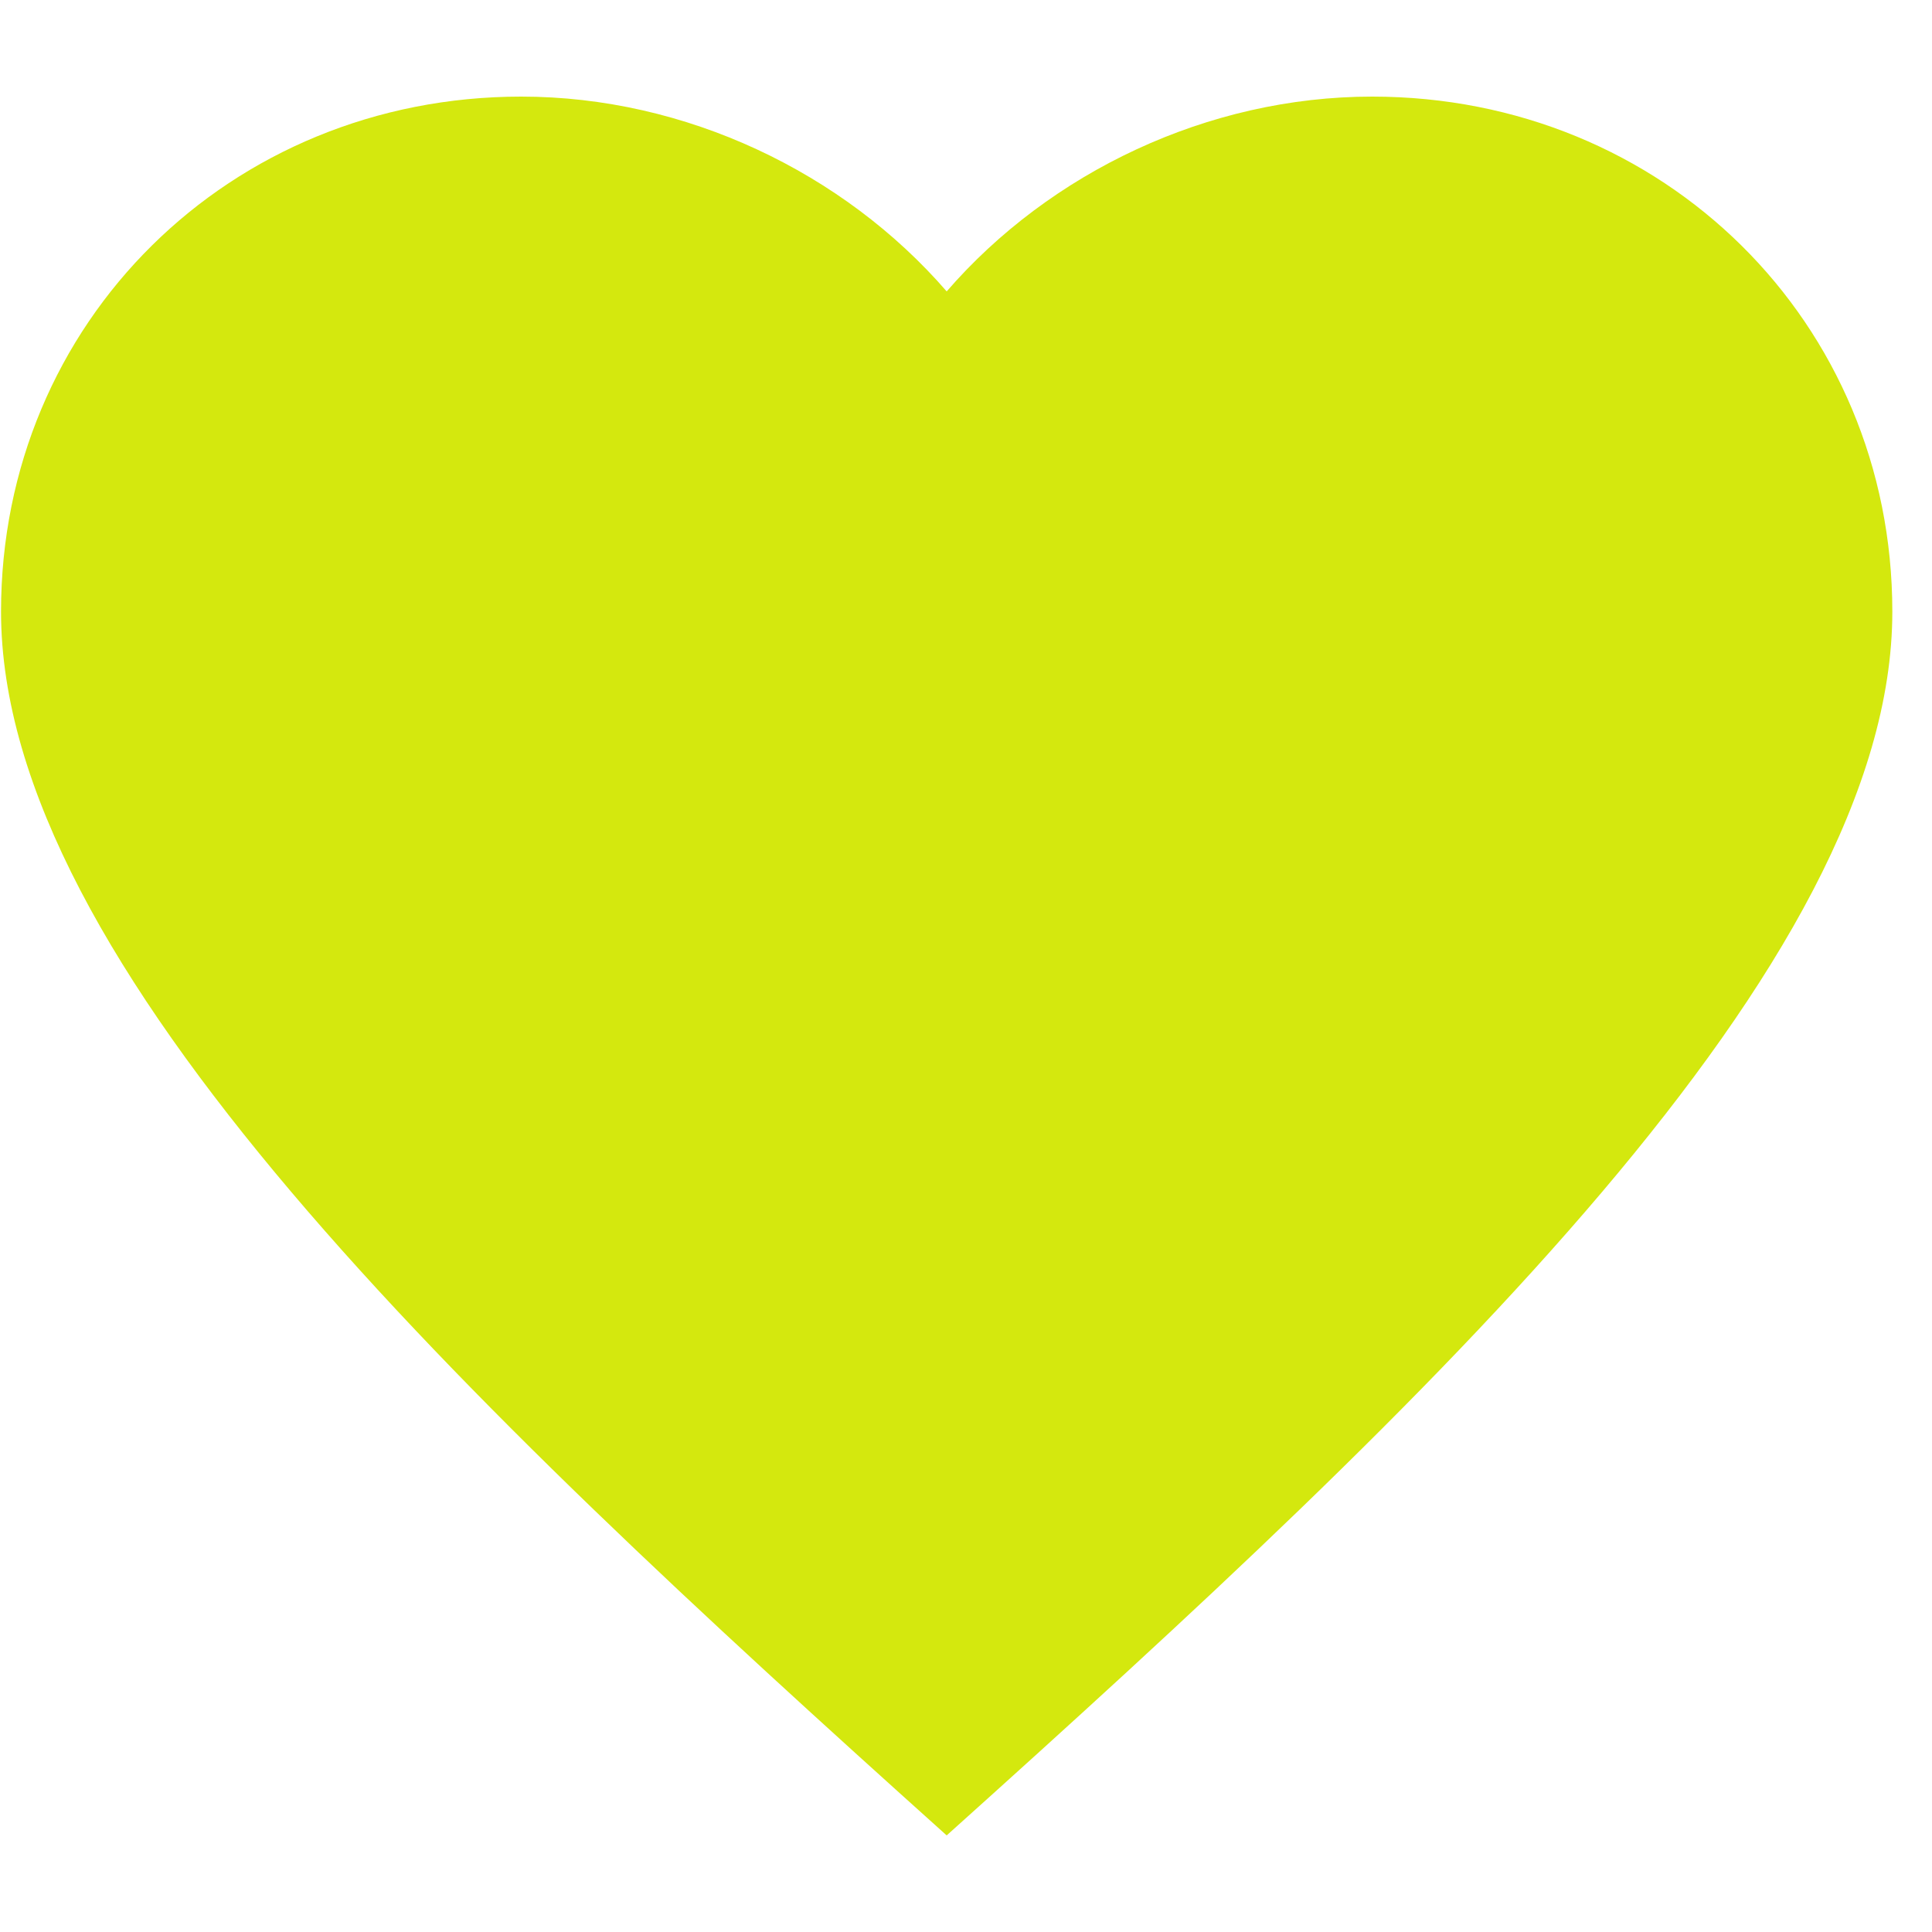
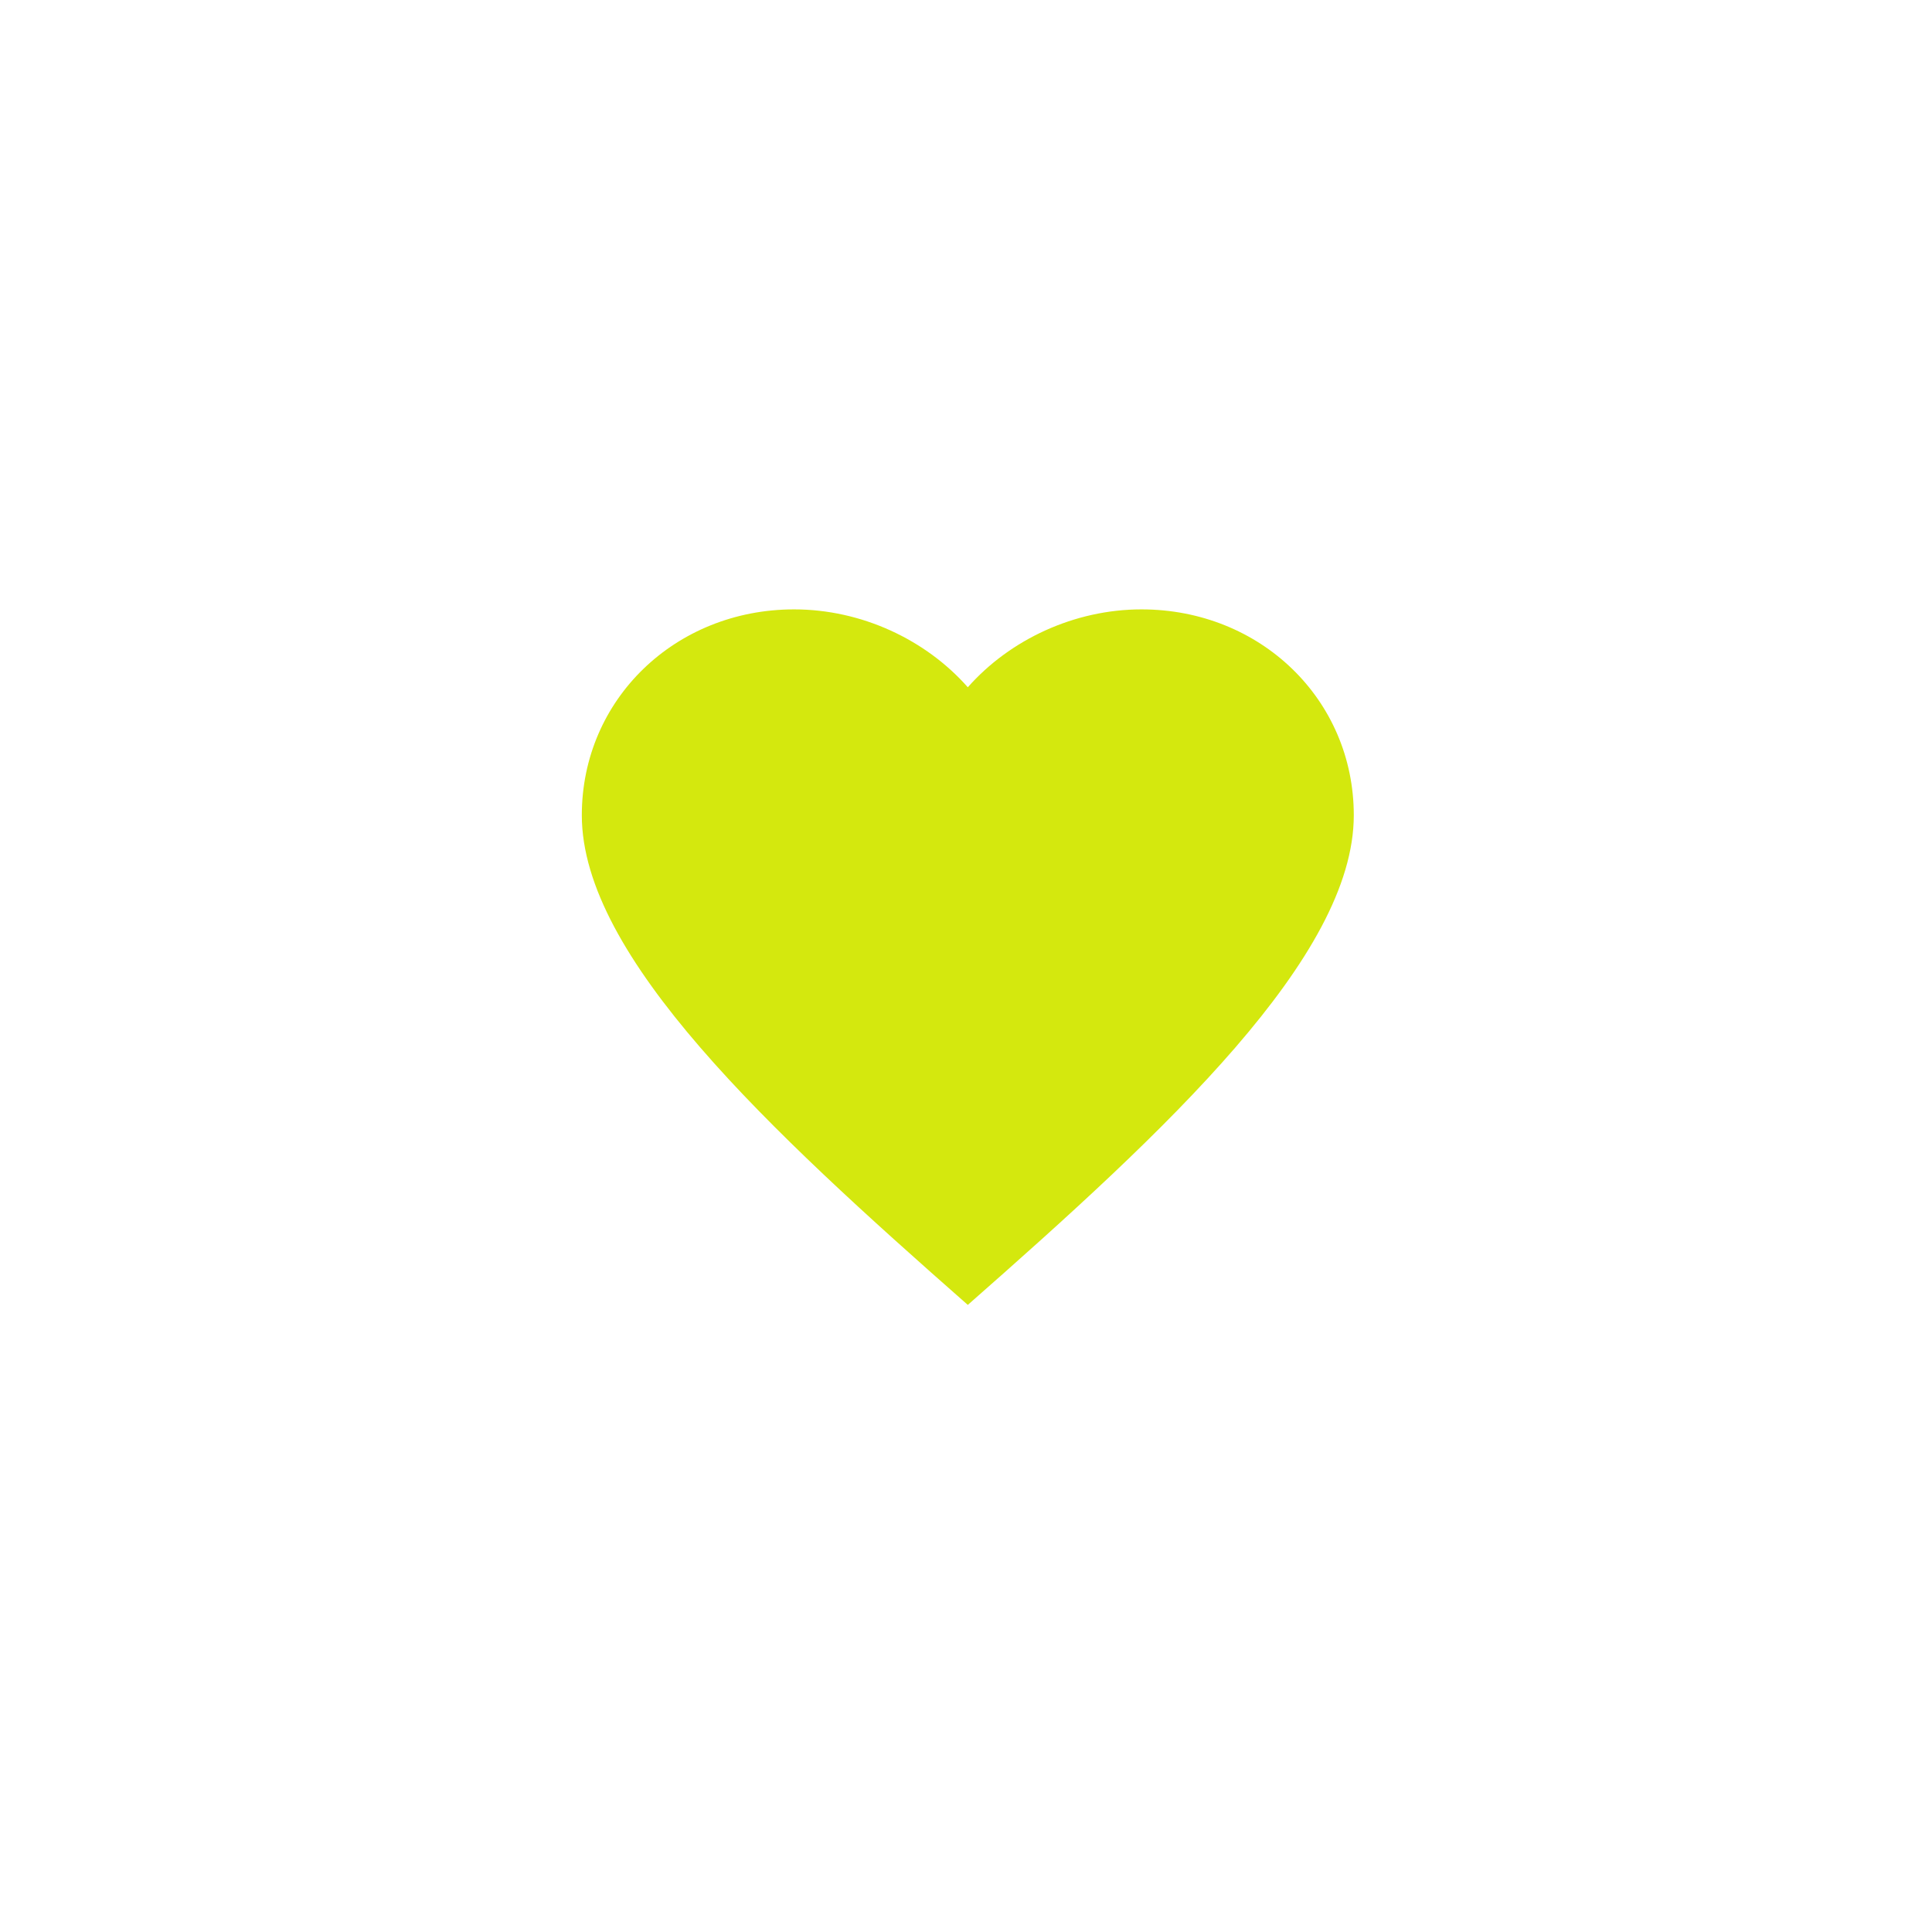
<svg xmlns="http://www.w3.org/2000/svg" width="50" zoomAndPan="magnify" viewBox="0 0 37.5 37.5" height="50" preserveAspectRatio="xMidYMid meet" version="1.0">
  <defs>
-     <clipPath id="39aefba8dc">
-       <path d="M 0 1.875 L 36.75 1.875 L 36.75 35.625 L 0 35.625 Z M 0 1.875 " clip-rule="nonzero" />
+     <clipPath id="3918e66863">
+       <path d="M 11.285 11.828 L 26.285 11.828 L 26.285 25.328 L 11.285 25.328 Z M 11.285 11.828 " clip-rule="nonzero" />
    </clipPath>
  </defs>
-   <g clip-path="url(#39aefba8dc)">
-     <path fill="#d4e80e" d="M 26.633 1.875 C 23.441 1.875 20.375 3.348 18.375 5.656 C 16.375 3.348 13.309 1.875 10.117 1.875 C 4.461 1.875 0.02 6.254 0.02 11.871 C 0.02 18.723 8.922 27.137 18.375 35.625 C 27.828 27.137 36.73 18.723 36.73 11.871 C 36.73 6.254 32.289 1.875 26.633 1.875 Z M 26.633 1.875 " fill-opacity="1" fill-rule="nonzero" />
+   <g clip-path="url(#3918e66863)">
+     <path fill="#d4e80e" d="M 22.156 11.828 C 20.855 11.828 19.602 12.414 18.785 13.34 C 17.969 12.414 16.719 11.828 15.414 11.828 C 13.105 11.828 11.293 13.578 11.293 15.824 C 11.293 18.566 14.926 21.934 18.785 25.328 C 22.645 21.934 26.277 18.566 26.277 15.824 C 26.277 13.578 24.465 11.828 22.156 11.828 Z M 22.156 11.828 " fill-opacity="1" fill-rule="nonzero" />
  </g>
</svg>
